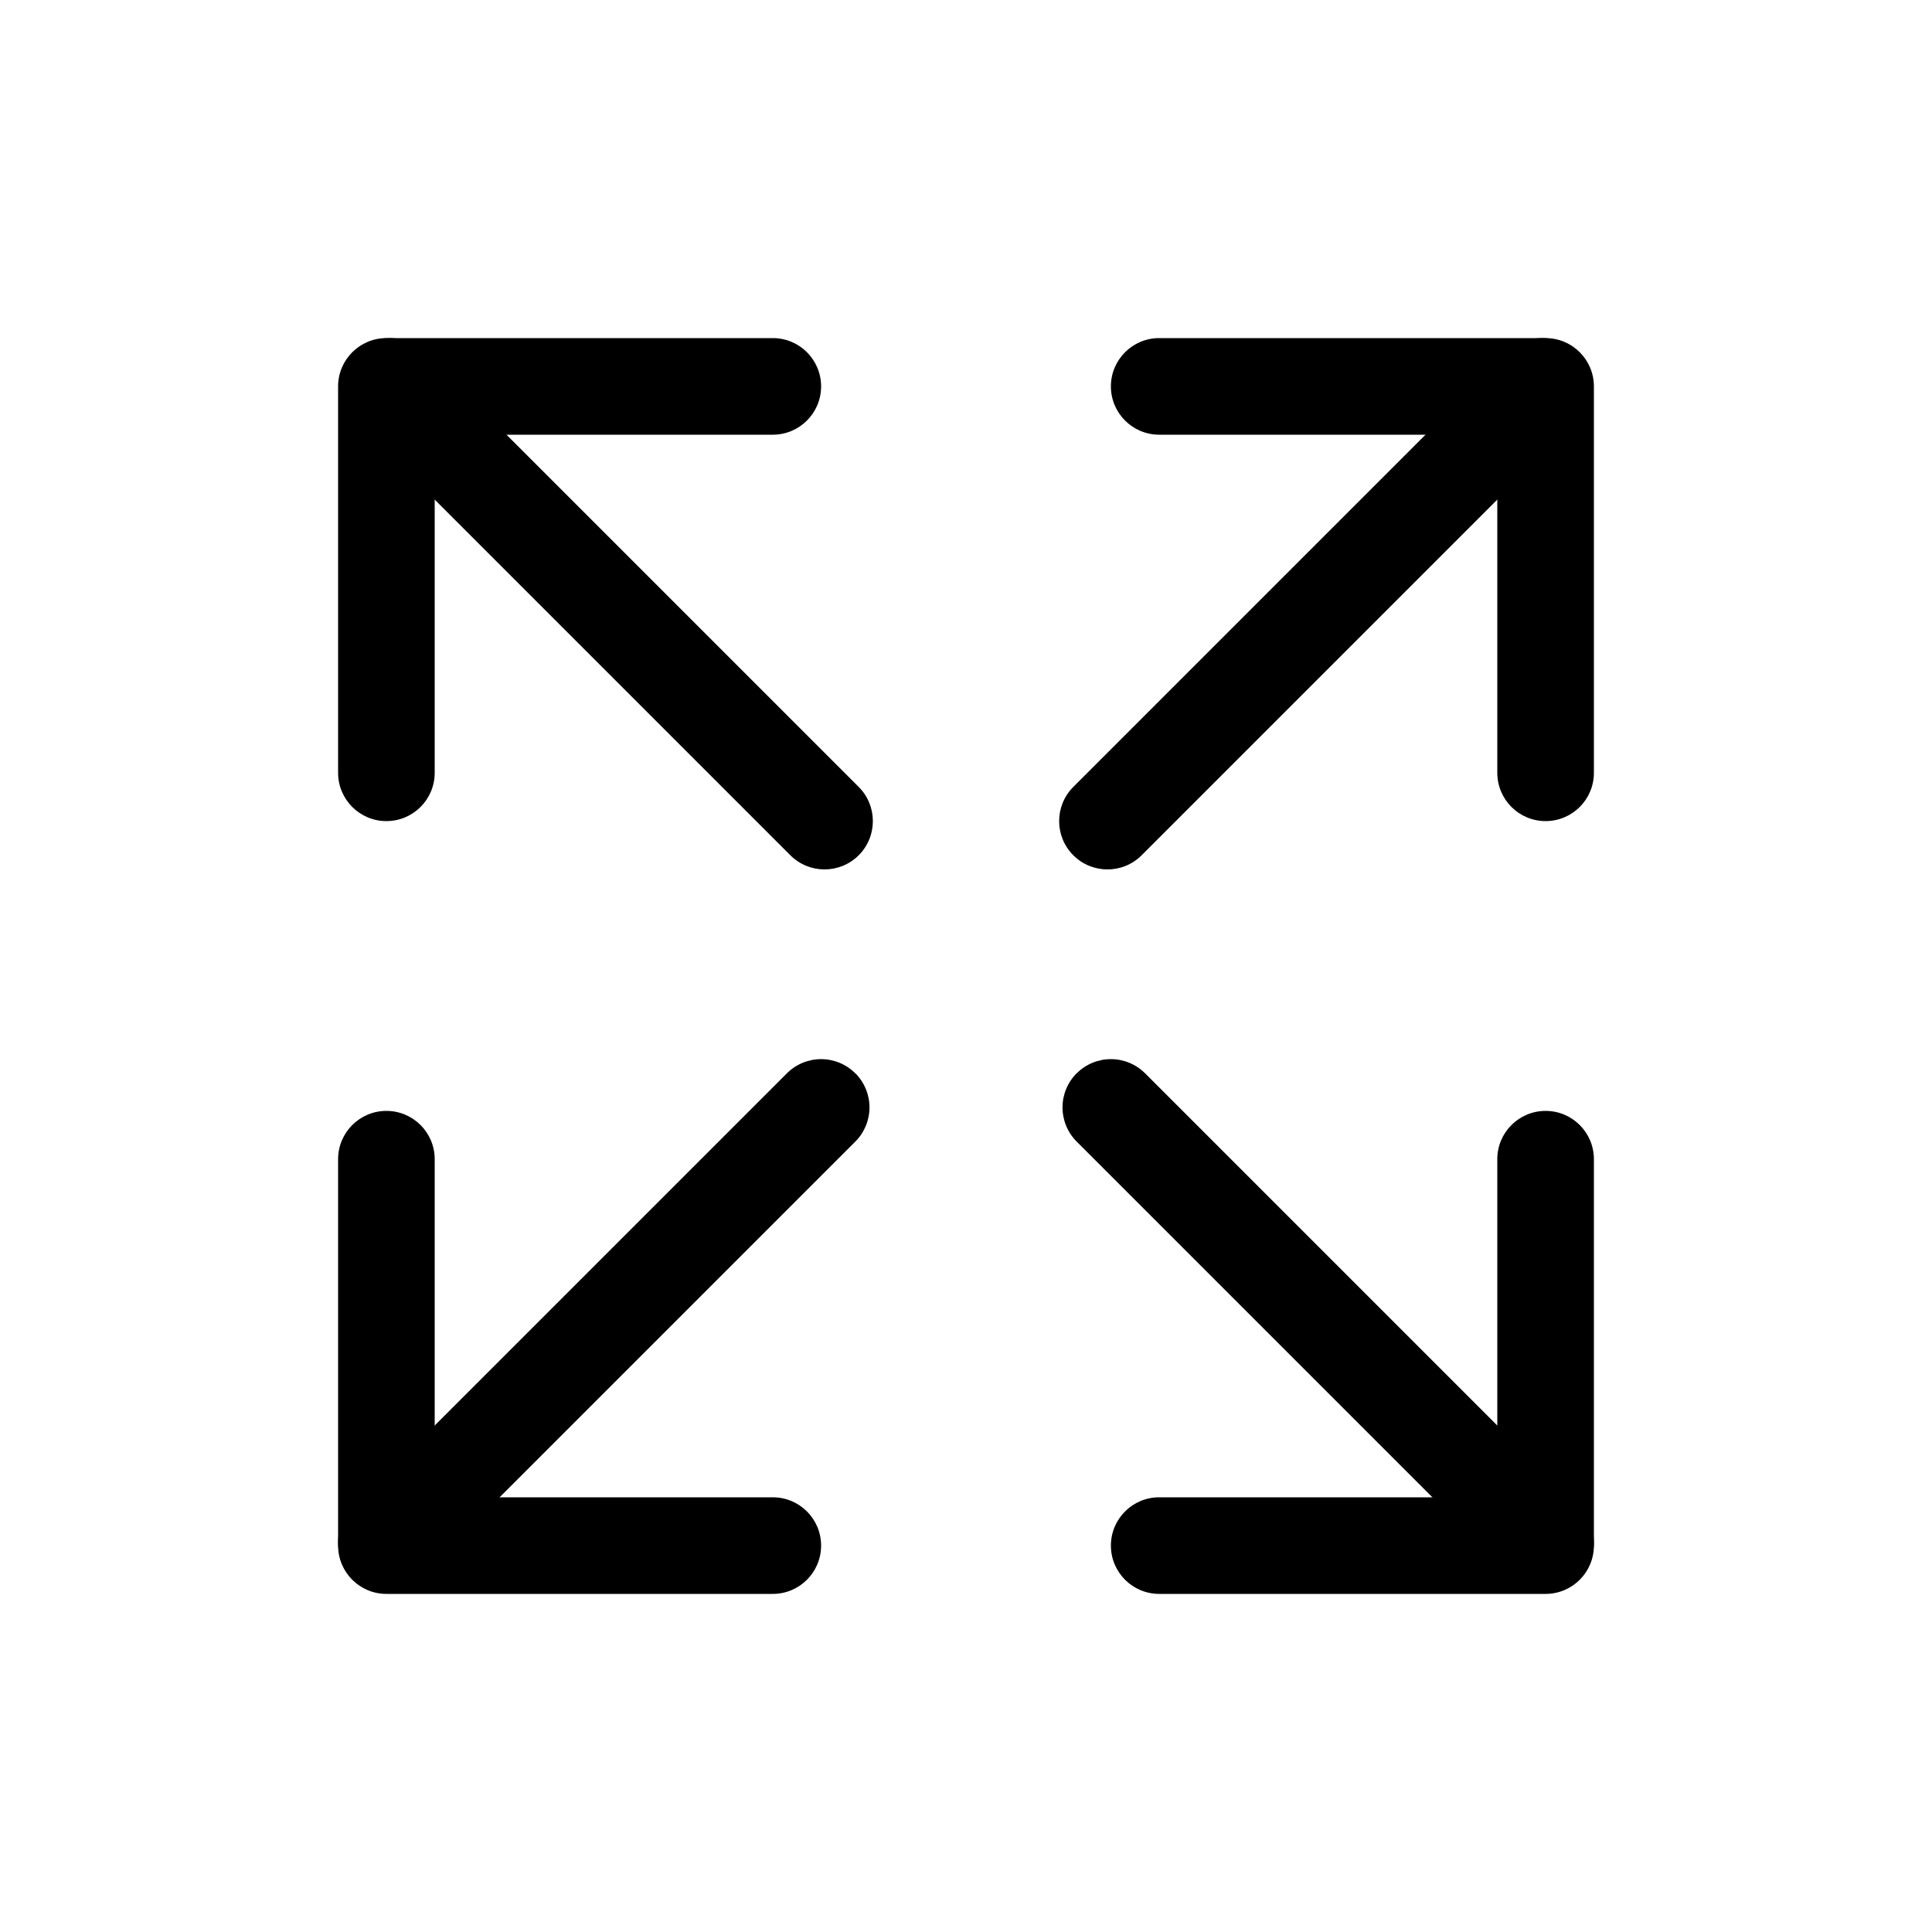
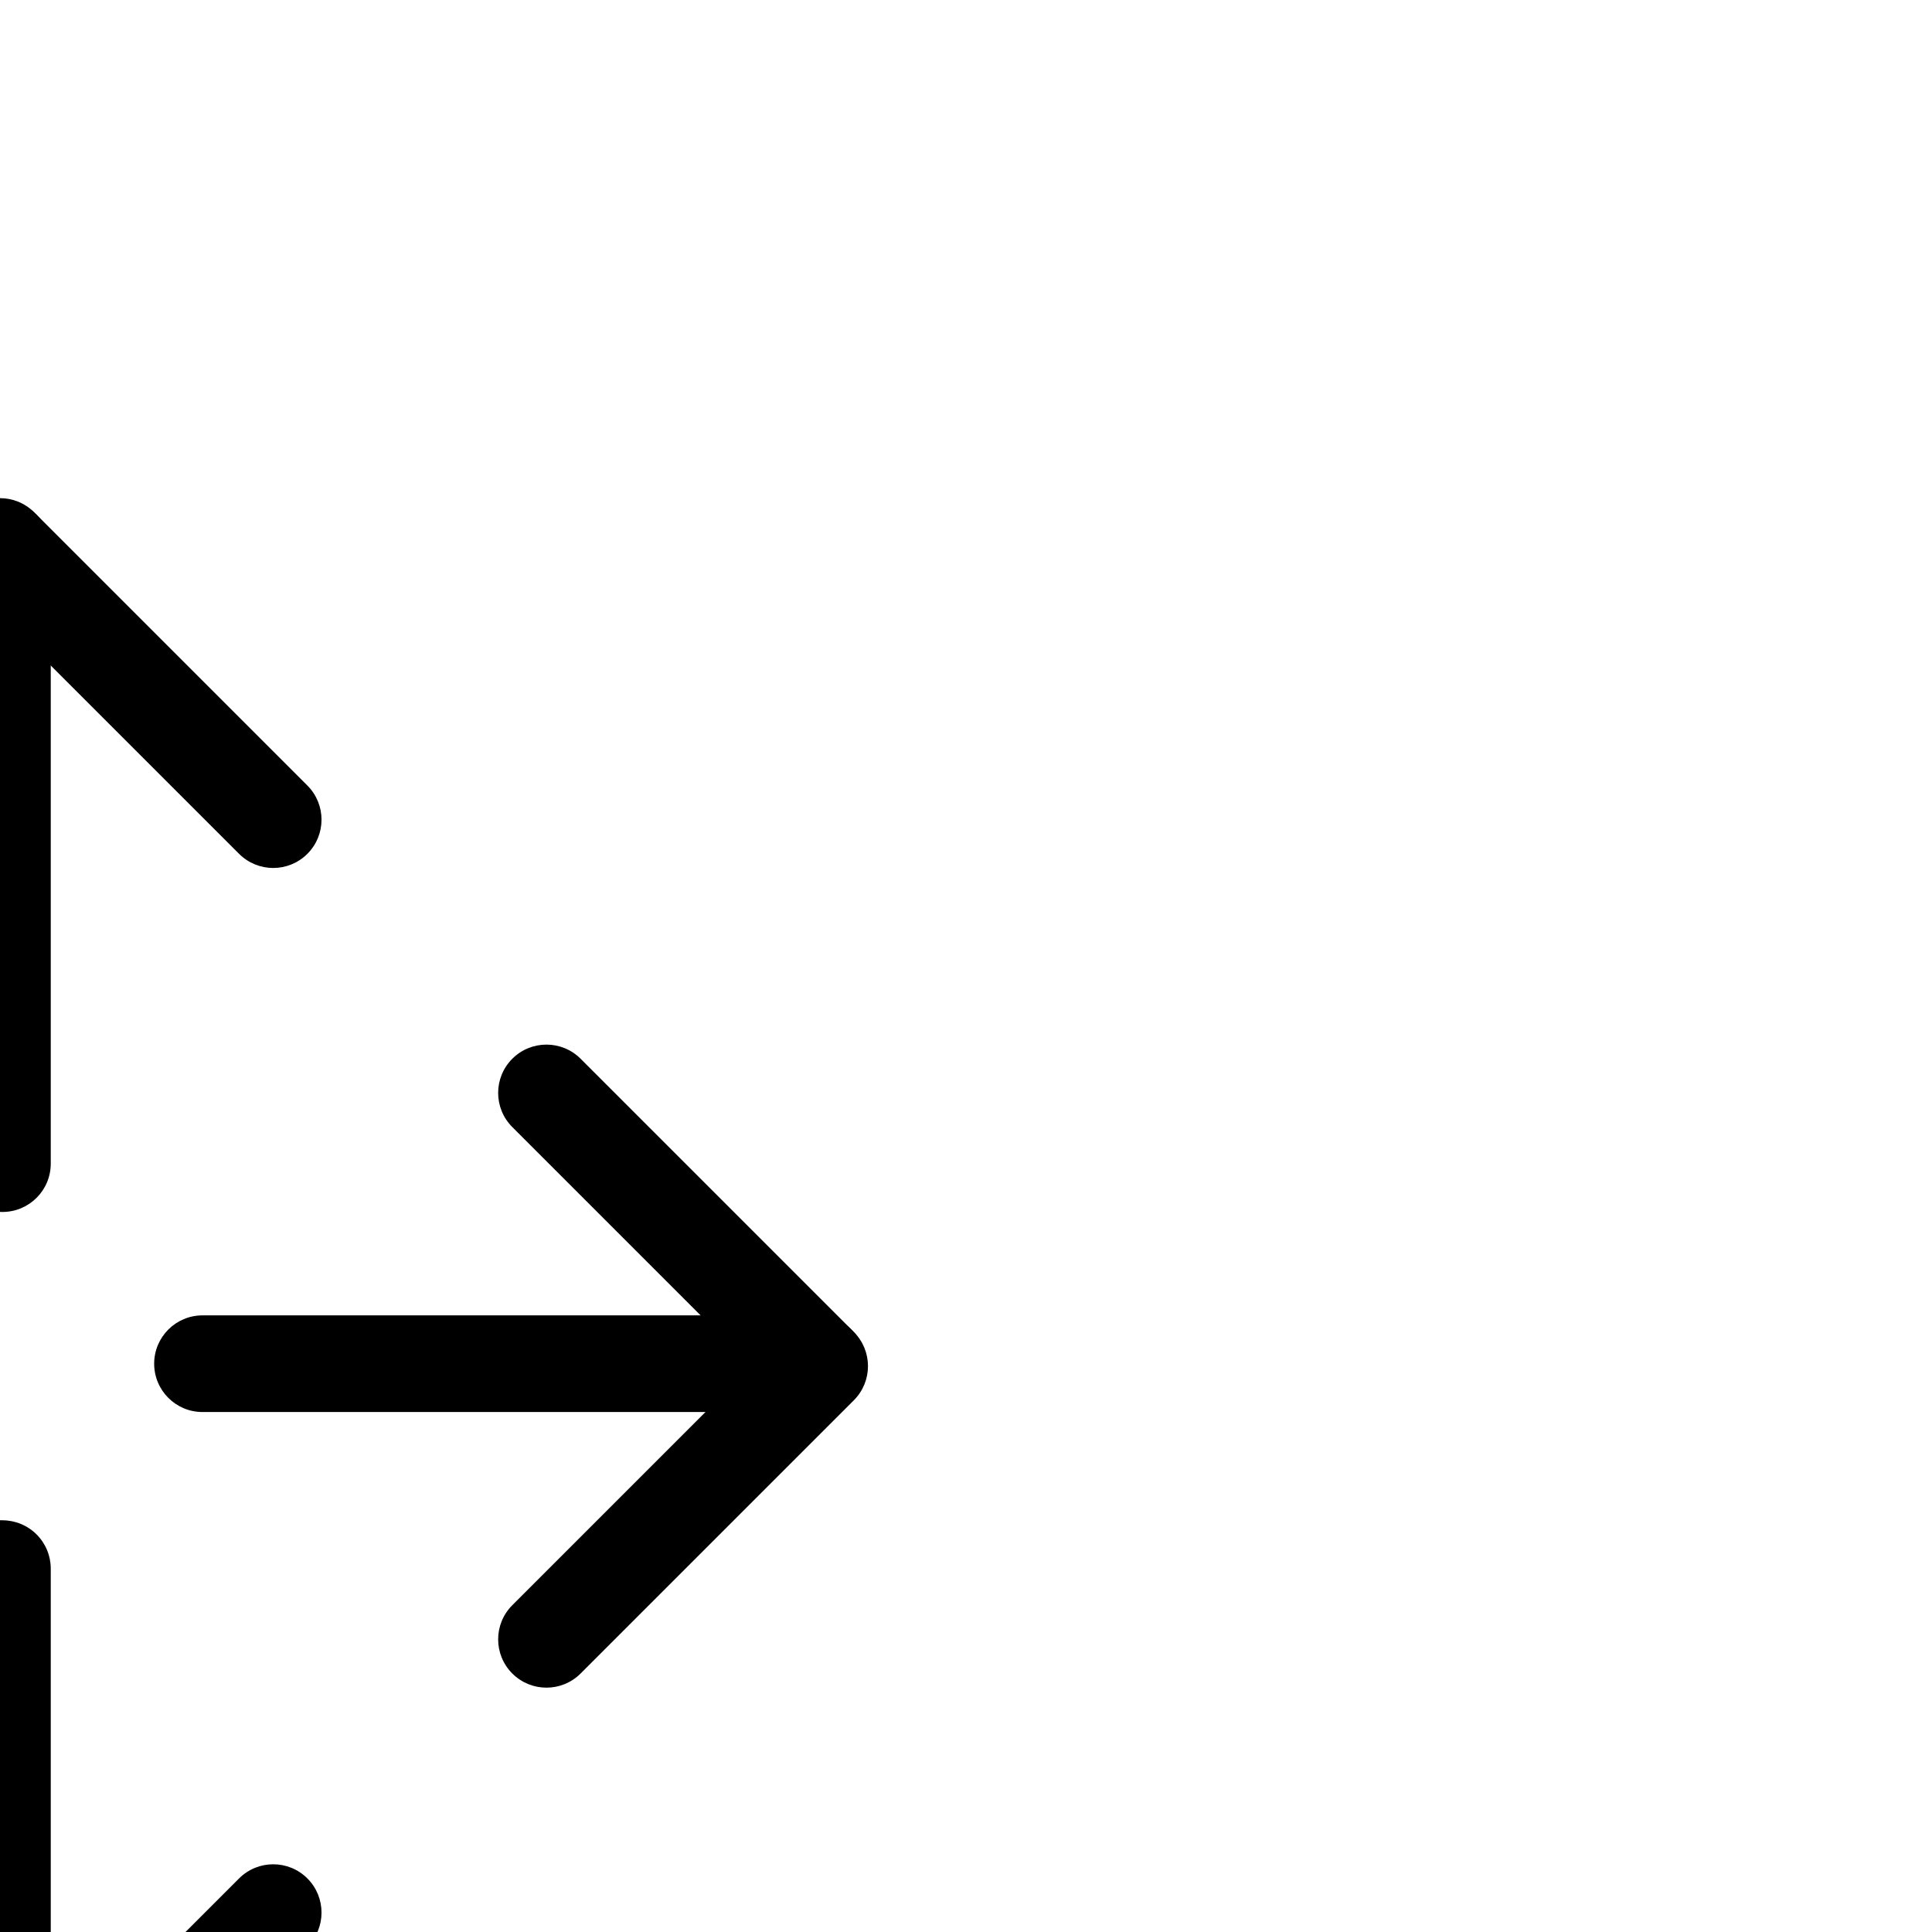
- <svg xmlns="http://www.w3.org/2000/svg" class="bi bi-arrows-fullscreen" width="1em" height="1em" viewBox="0 0 20 20" fill="currentColor">
+ <svg xmlns="http://www.w3.org/2000/svg" class="bi bi-arrows-fullscreen" width="1em" height="1em" viewBox="0 0 20 20" fill="currentColor" transform="rotate(45)">
  <path fill-rule="evenodd" d="M4 11.5a.5.5 0 01.5.5v3.5H8a.5.5 0 010 1H4a.5.5 0 01-.5-.5v-4a.5.5 0 01.5-.5z" clip-rule="evenodd" />
  <path fill-rule="evenodd" d="M8.854 11.11a.5.5 0 010 .708l-4.5 4.5a.5.5 0 11-.708-.707l4.5-4.5a.5.5 0 01.708 0zm7.464-7.464a.5.5 0 010 .708l-4.5 4.5a.5.5 0 11-.707-.708l4.5-4.5a.5.5 0 01.707 0z" clip-rule="evenodd" />
  <path fill-rule="evenodd" d="M11.5 4a.5.5 0 01.5-.5h4a.5.5 0 01.5.5v4a.5.5 0 01-1 0V4.5H12a.5.5 0 01-.5-.5zm4.5 7.5a.5.5 0 00-.5.5v3.5H12a.5.5 0 000 1h4a.5.5 0 00.5-.5v-4a.5.5 0 00-.5-.5z" clip-rule="evenodd" />
  <path fill-rule="evenodd" d="M11.146 11.11a.5.5 0 000 .708l4.5 4.5a.5.5 0 00.708-.707l-4.5-4.5a.5.5 0 00-.708 0zM3.682 3.646a.5.5 0 000 .708l4.5 4.5a.5.5 0 10.707-.708l-4.5-4.5a.5.5 0 00-.707 0z" clip-rule="evenodd" />
  <path fill-rule="evenodd" d="M8.5 4a.5.5 0 00-.5-.5H4a.5.5 0 00-.5.5v4a.5.5 0 001 0V4.5H8a.5.5 0 00.5-.5z" clip-rule="evenodd" />
</svg>
